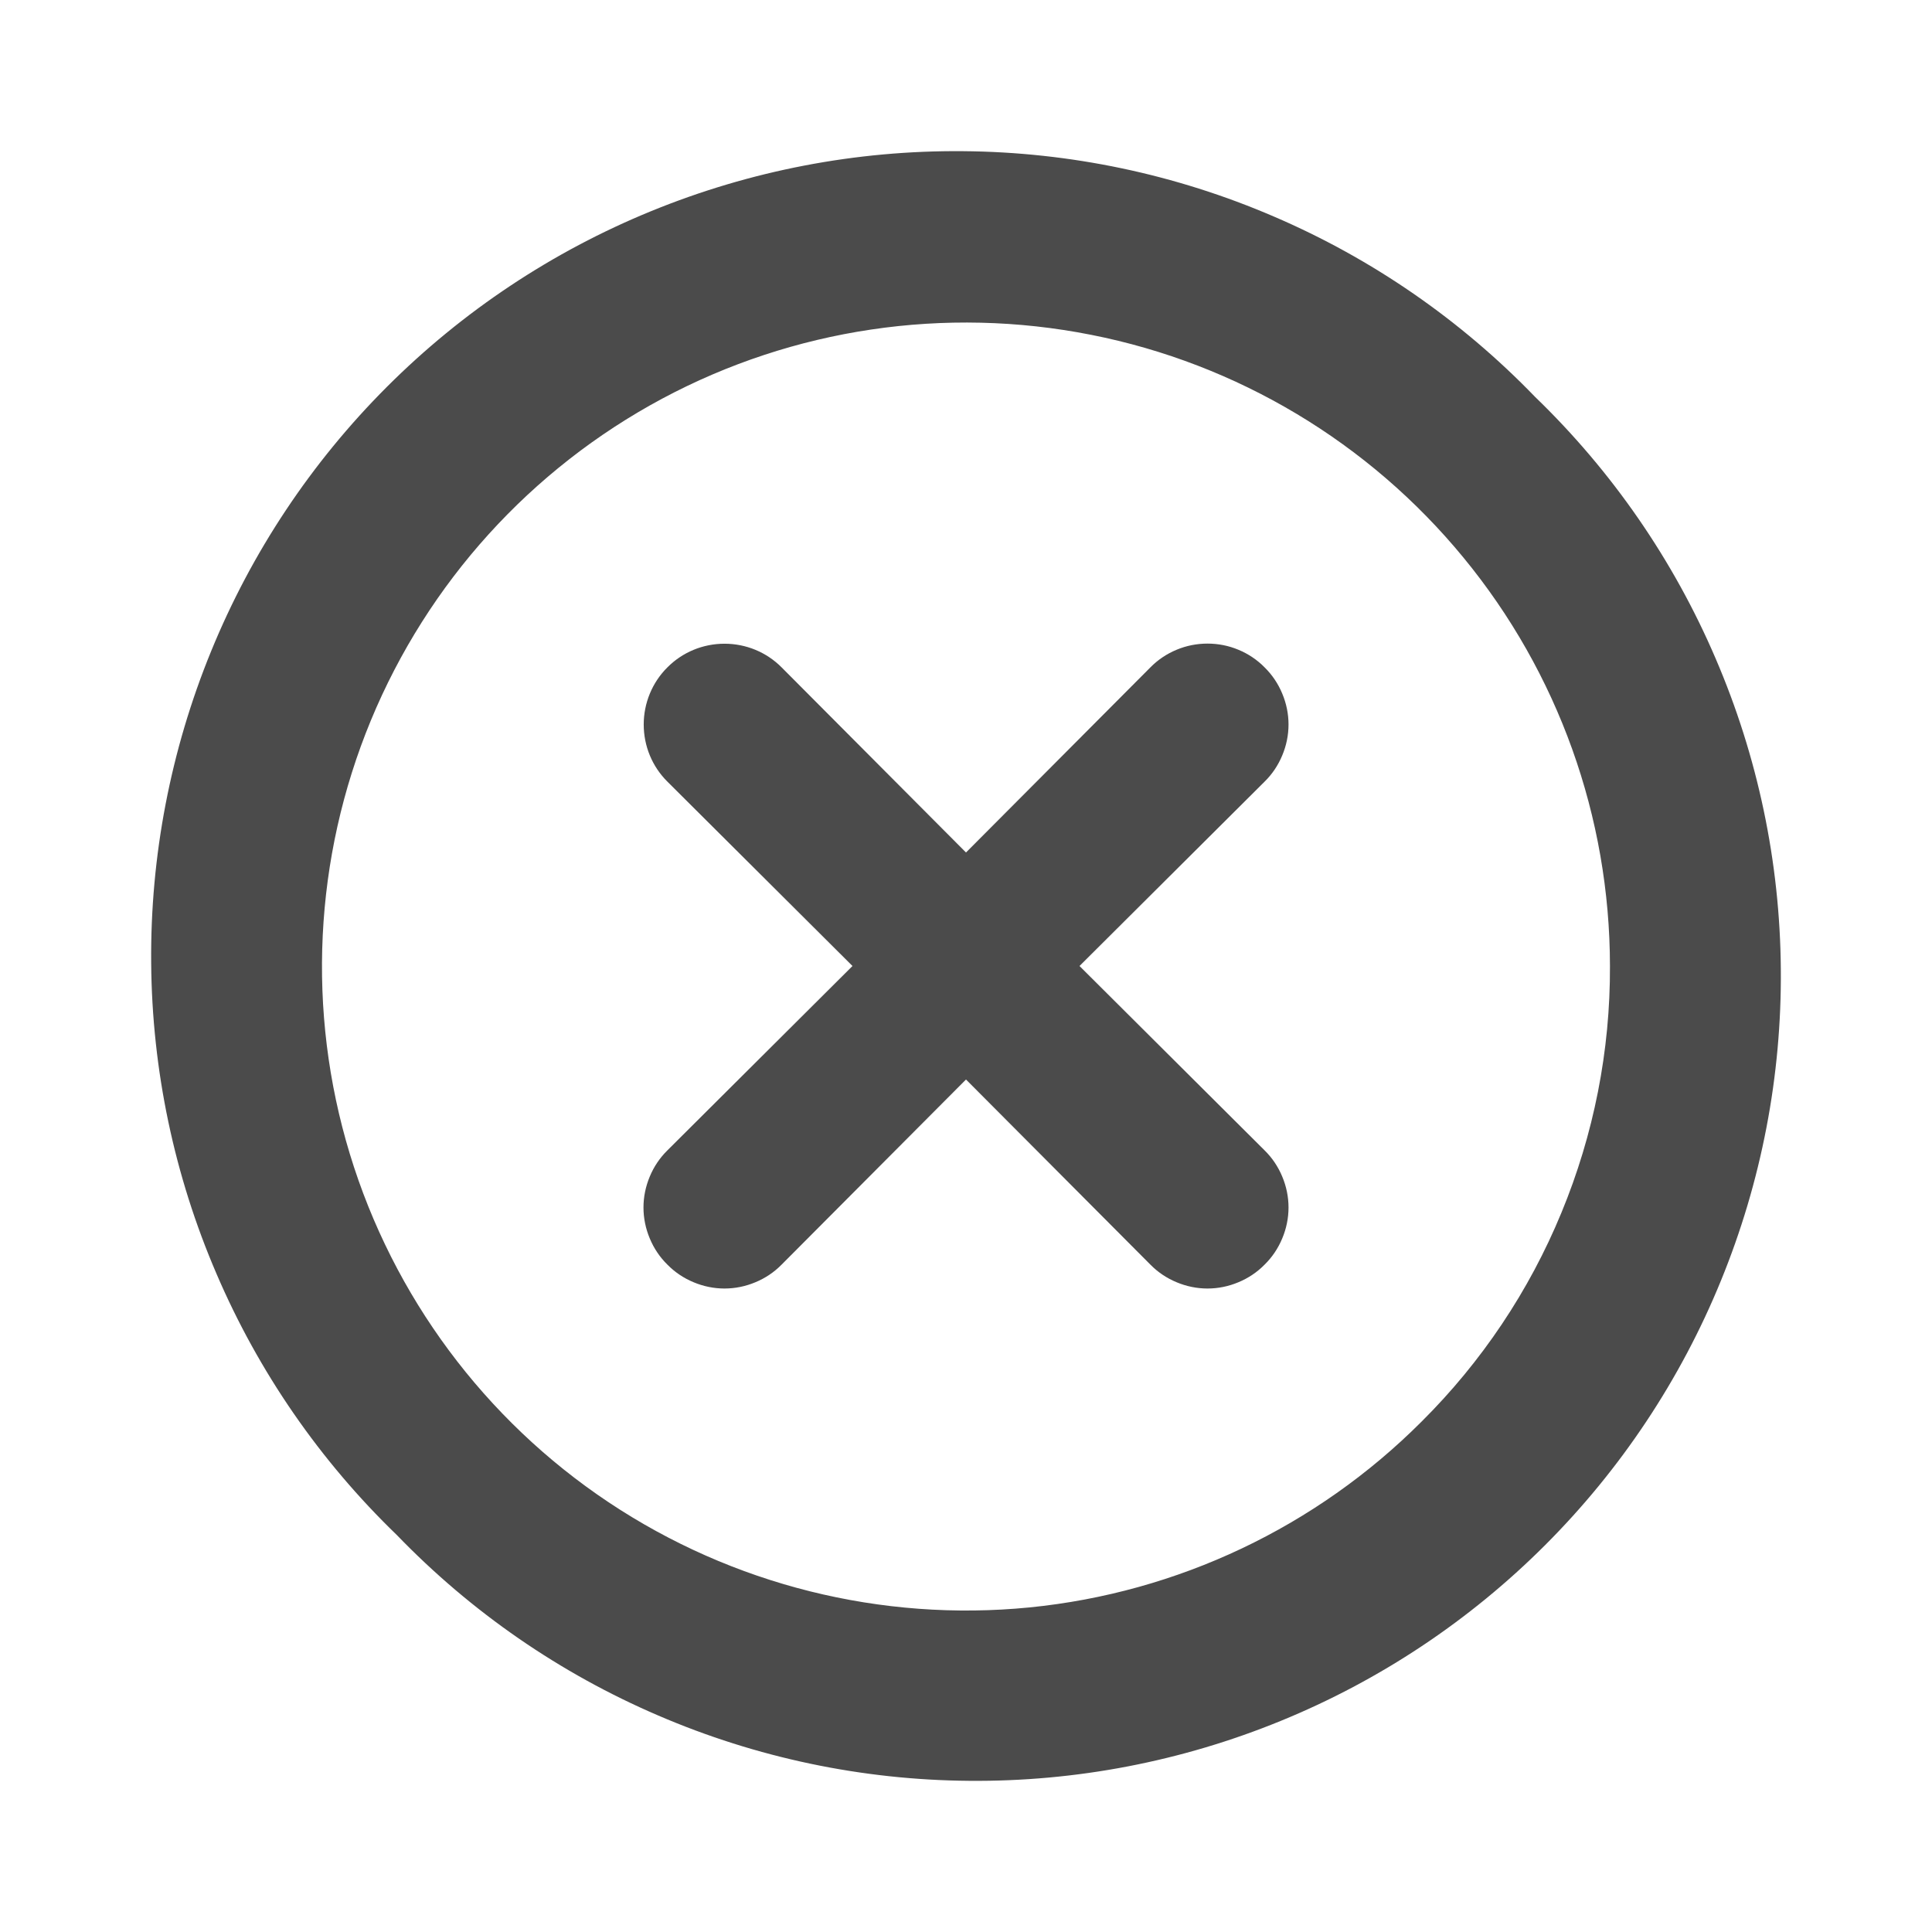
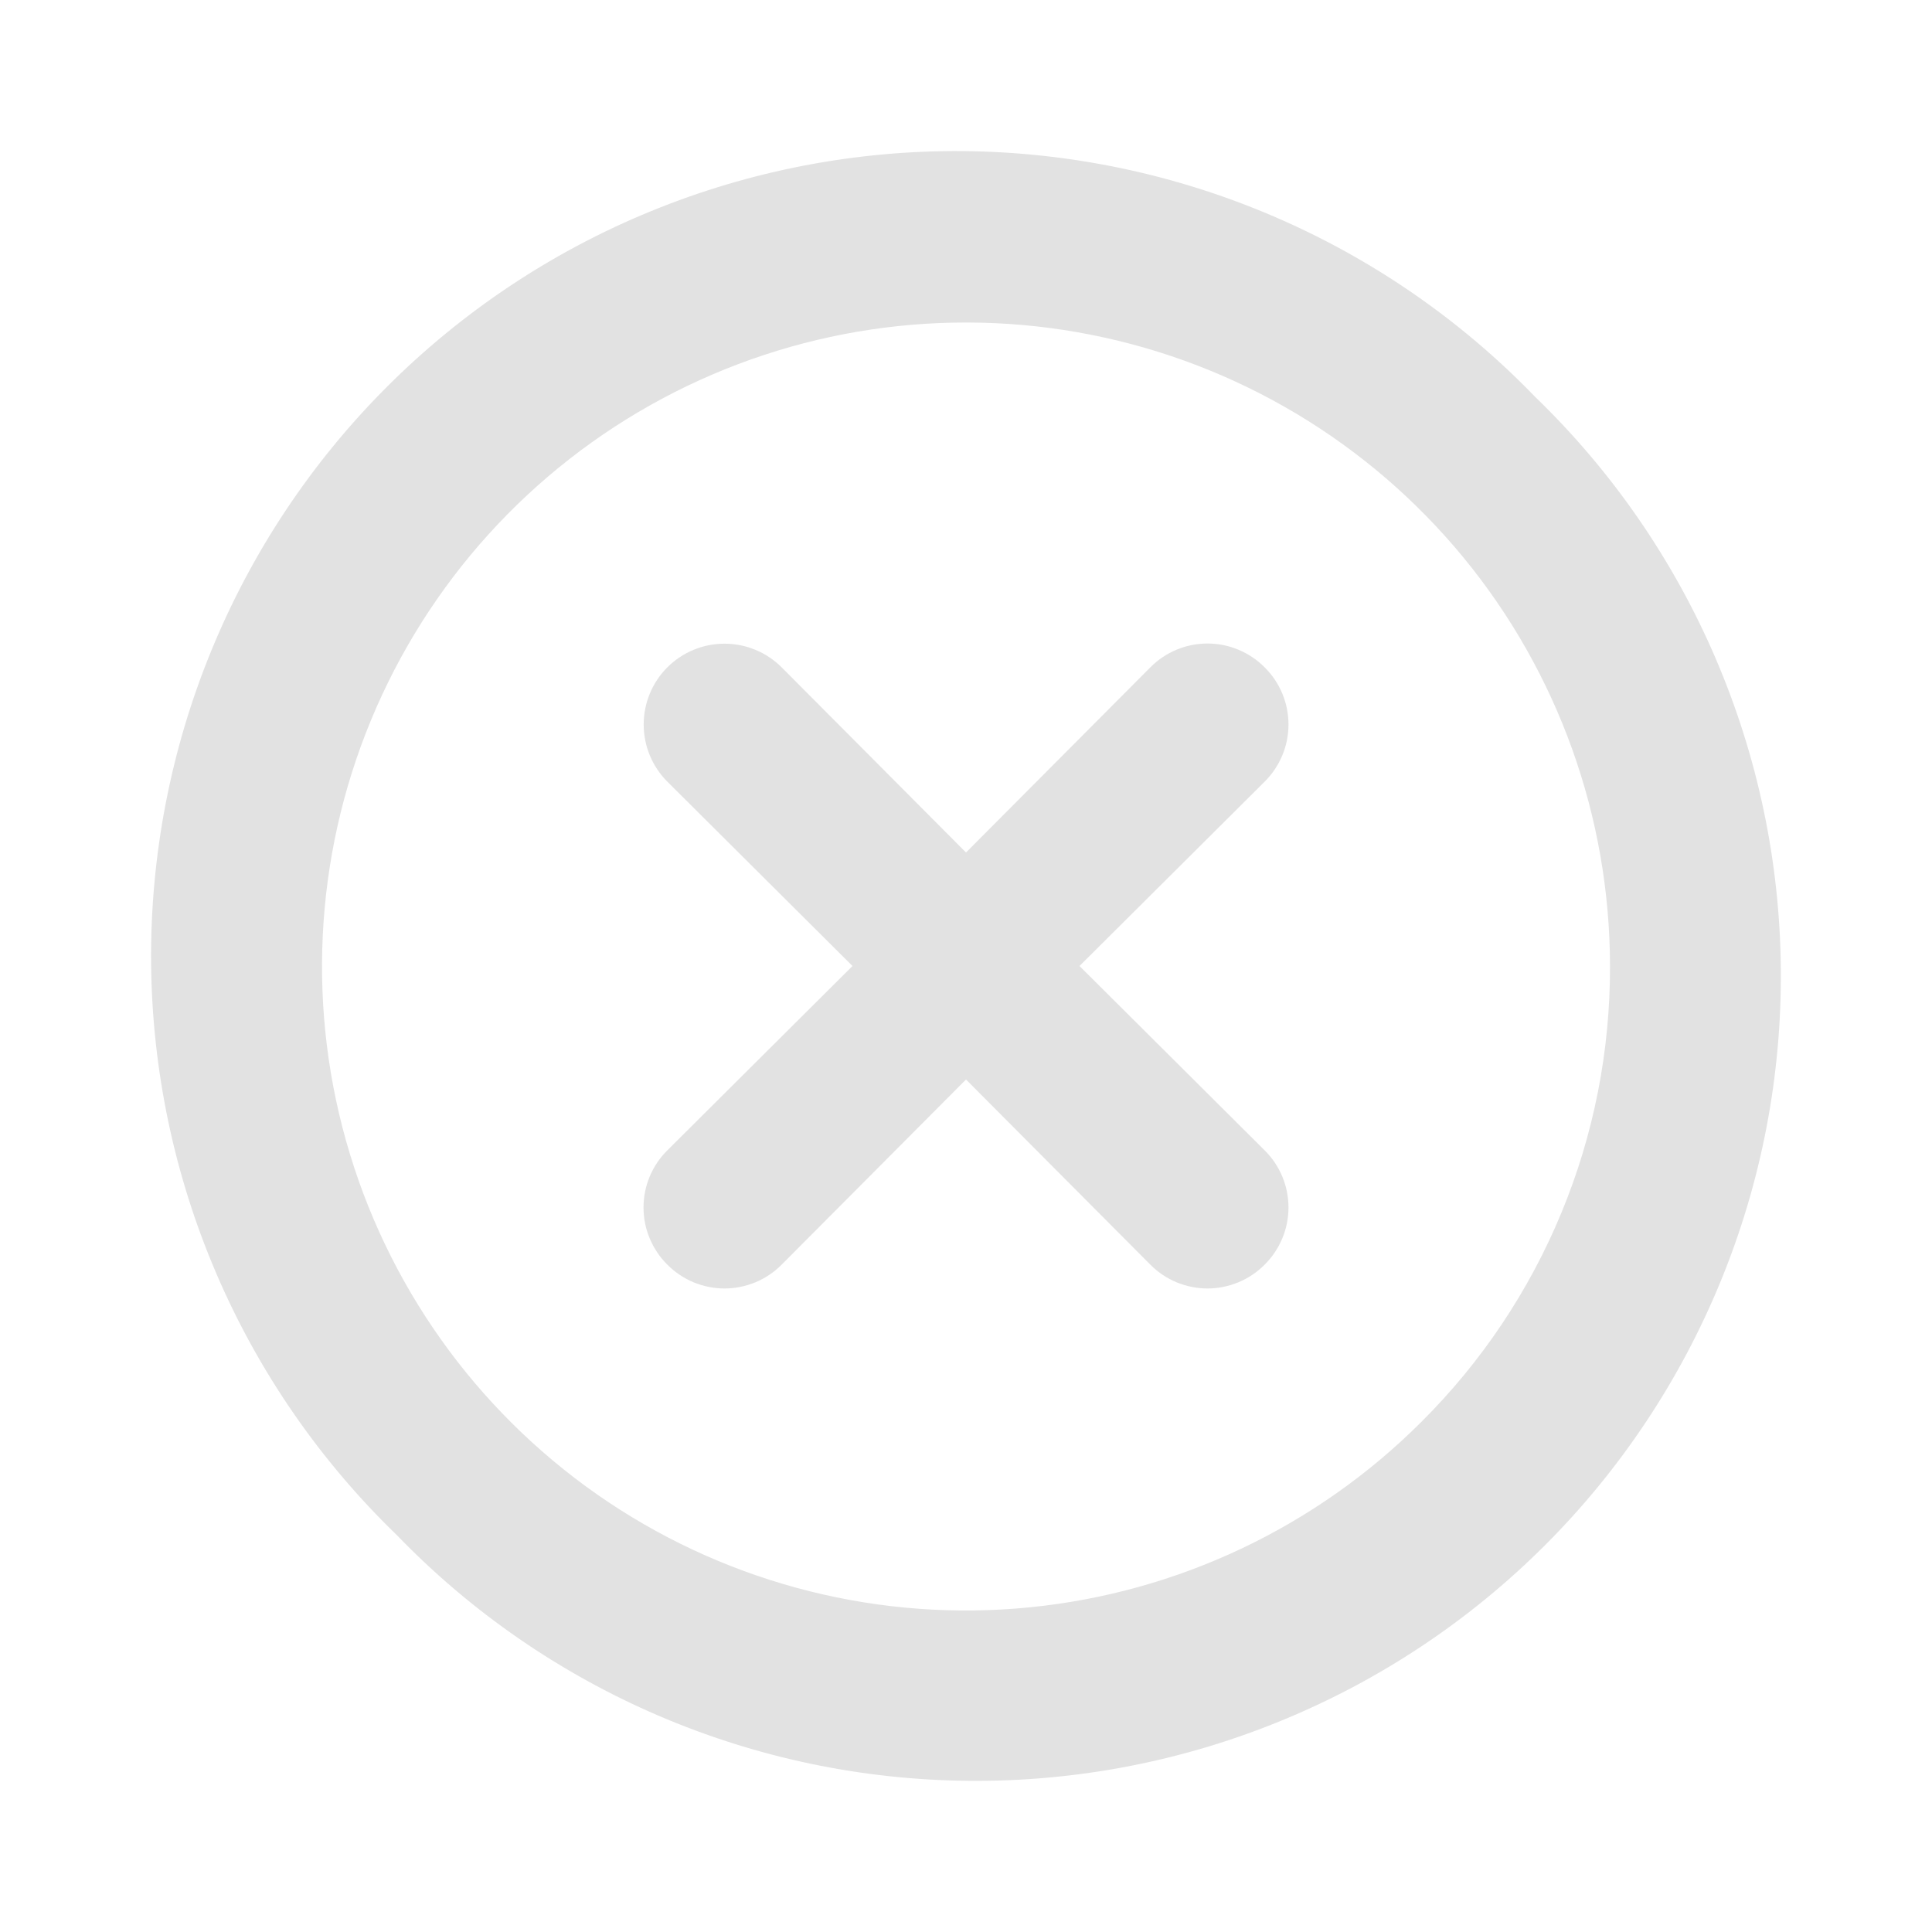
- <svg xmlns="http://www.w3.org/2000/svg" width="16" height="16" viewBox="0 0 16 16" fill="none">
-   <path d="M10.473 5.527C10.411 5.464 10.338 5.415 10.256 5.381C10.175 5.347 10.088 5.33 10 5.33C9.912 5.33 9.825 5.347 9.744 5.381C9.662 5.415 9.589 5.464 9.527 5.527L8 7.06L6.473 5.527C6.348 5.401 6.178 5.331 6 5.331C5.822 5.331 5.652 5.401 5.527 5.527C5.401 5.652 5.331 5.823 5.331 6C5.331 6.178 5.401 6.348 5.527 6.473L7.06 8L5.527 9.527C5.464 9.589 5.415 9.662 5.381 9.744C5.347 9.825 5.329 9.912 5.329 10C5.329 10.088 5.347 10.175 5.381 10.256C5.415 10.338 5.464 10.411 5.527 10.473C5.589 10.536 5.662 10.585 5.744 10.619C5.825 10.653 5.912 10.671 6 10.671C6.088 10.671 6.175 10.653 6.256 10.619C6.338 10.585 6.411 10.536 6.473 10.473L8 8.94L9.527 10.473C9.589 10.536 9.662 10.585 9.744 10.619C9.825 10.653 9.912 10.671 10 10.671C10.088 10.671 10.175 10.653 10.256 10.619C10.338 10.585 10.411 10.536 10.473 10.473C10.536 10.411 10.585 10.338 10.619 10.256C10.653 10.175 10.671 10.088 10.671 10C10.671 9.912 10.653 9.825 10.619 9.744C10.585 9.662 10.536 9.589 10.473 9.527L8.94 8L10.473 6.473C10.536 6.411 10.585 6.338 10.619 6.256C10.653 6.175 10.671 6.088 10.671 6C10.671 5.912 10.653 5.825 10.619 5.744C10.585 5.662 10.536 5.589 10.473 5.527ZM12.713 3.287C12.098 2.65 11.363 2.142 10.549 1.793C9.736 1.443 8.861 1.259 7.976 1.252C7.091 1.244 6.213 1.413 5.394 1.748C4.574 2.083 3.83 2.578 3.204 3.204C2.578 3.83 2.083 4.574 1.748 5.394C1.413 6.213 1.244 7.091 1.252 7.976C1.259 8.861 1.443 9.736 1.793 10.549C2.142 11.363 2.65 12.098 3.287 12.713C3.902 13.35 4.637 13.858 5.451 14.207C6.264 14.557 7.139 14.741 8.024 14.748C8.909 14.756 9.787 14.587 10.606 14.252C11.426 13.917 12.17 13.422 12.796 12.796C13.422 12.17 13.917 11.426 14.252 10.606C14.587 9.787 14.756 8.909 14.748 8.024C14.741 7.139 14.557 6.264 14.207 5.451C13.858 4.637 13.35 3.902 12.713 3.287ZM11.773 11.773C10.901 12.646 9.754 13.19 8.526 13.312C7.298 13.433 6.066 13.125 5.04 12.441C4.013 11.756 3.256 10.736 2.897 9.556C2.538 8.375 2.6 7.107 3.071 5.967C3.543 4.826 4.395 3.885 5.483 3.302C6.57 2.72 7.826 2.533 9.037 2.773C10.247 3.012 11.337 3.665 12.12 4.618C12.904 5.571 13.332 6.766 13.333 8C13.336 8.701 13.199 9.395 12.931 10.043C12.664 10.691 12.27 11.279 11.773 11.773Z" fill="#4B4B4B" />
+ <svg xmlns="http://www.w3.org/2000/svg" width="24" height="24" viewBox="0 0 24 24" fill="none">
+   <path d="M15.71 8.29C15.617 8.196 15.506 8.122 15.384 8.071C15.263 8.02 15.132 7.994 15 7.994C14.868 7.994 14.737 8.02 14.615 8.071C14.493 8.122 14.383 8.196 14.29 8.29L12 10.59L9.71 8.29C9.522 8.102 9.266 7.996 9 7.996C8.734 7.996 8.478 8.102 8.29 8.29C8.102 8.478 7.996 8.734 7.996 9C7.996 9.266 8.102 9.522 8.29 9.71L10.59 12L8.29 14.29C8.196 14.383 8.122 14.493 8.071 14.615C8.02 14.737 7.994 14.868 7.994 15C7.994 15.132 8.02 15.263 8.071 15.384C8.122 15.506 8.196 15.617 8.29 15.71C8.383 15.804 8.494 15.878 8.615 15.929C8.737 15.979 8.868 16.006 9 16.006C9.132 16.006 9.263 15.979 9.385 15.929C9.506 15.878 9.617 15.804 9.71 15.71L12 13.41L14.29 15.71C14.383 15.804 14.493 15.878 14.615 15.929C14.737 15.979 14.868 16.006 15 16.006C15.132 16.006 15.263 15.979 15.384 15.929C15.506 15.878 15.617 15.804 15.71 15.71C15.804 15.617 15.878 15.506 15.929 15.384C15.98 15.263 16.006 15.132 16.006 15C16.006 14.868 15.98 14.737 15.929 14.615C15.878 14.493 15.804 14.383 15.71 14.29L13.41 12L15.71 9.71C15.804 9.617 15.878 9.506 15.929 9.384C15.98 9.263 16.006 9.132 16.006 9C16.006 8.868 15.98 8.737 15.929 8.615C15.878 8.493 15.804 8.383 15.71 8.29ZM19.07 4.93C18.148 3.975 17.044 3.213 15.824 2.689C14.604 2.165 13.292 1.889 11.964 1.877C10.636 1.866 9.319 2.119 8.09 2.622C6.861 3.124 5.745 3.867 4.806 4.806C3.867 5.745 3.125 6.861 2.622 8.09C2.119 9.319 1.866 10.636 1.877 11.964C1.889 13.292 2.165 14.604 2.689 15.824C3.213 17.044 3.975 18.147 4.93 19.07C5.852 20.025 6.956 20.787 8.176 21.311C9.396 21.835 10.708 22.111 12.036 22.122C13.364 22.134 14.681 21.881 15.909 21.378C17.139 20.875 18.255 20.133 19.194 19.194C20.133 18.255 20.875 17.138 21.378 15.909C21.881 14.68 22.134 13.364 22.122 12.036C22.111 10.708 21.835 9.396 21.311 8.176C20.787 6.956 20.025 5.852 19.07 4.93ZM17.66 17.66C16.352 18.969 14.63 19.785 12.789 19.967C10.947 20.15 9.099 19.688 7.559 18.661C6.02 17.633 4.884 16.104 4.346 14.333C3.808 12.563 3.9 10.66 4.607 8.95C5.314 7.239 6.592 5.827 8.224 4.953C9.855 4.08 11.739 3.799 13.555 4.159C15.37 4.518 17.005 5.497 18.18 6.926C19.355 8.356 19.998 10.149 20 12C20.003 13.051 19.799 14.093 19.397 15.064C18.995 16.036 18.405 16.918 17.66 17.66Z" fill="#E2E2E2" />
</svg>
